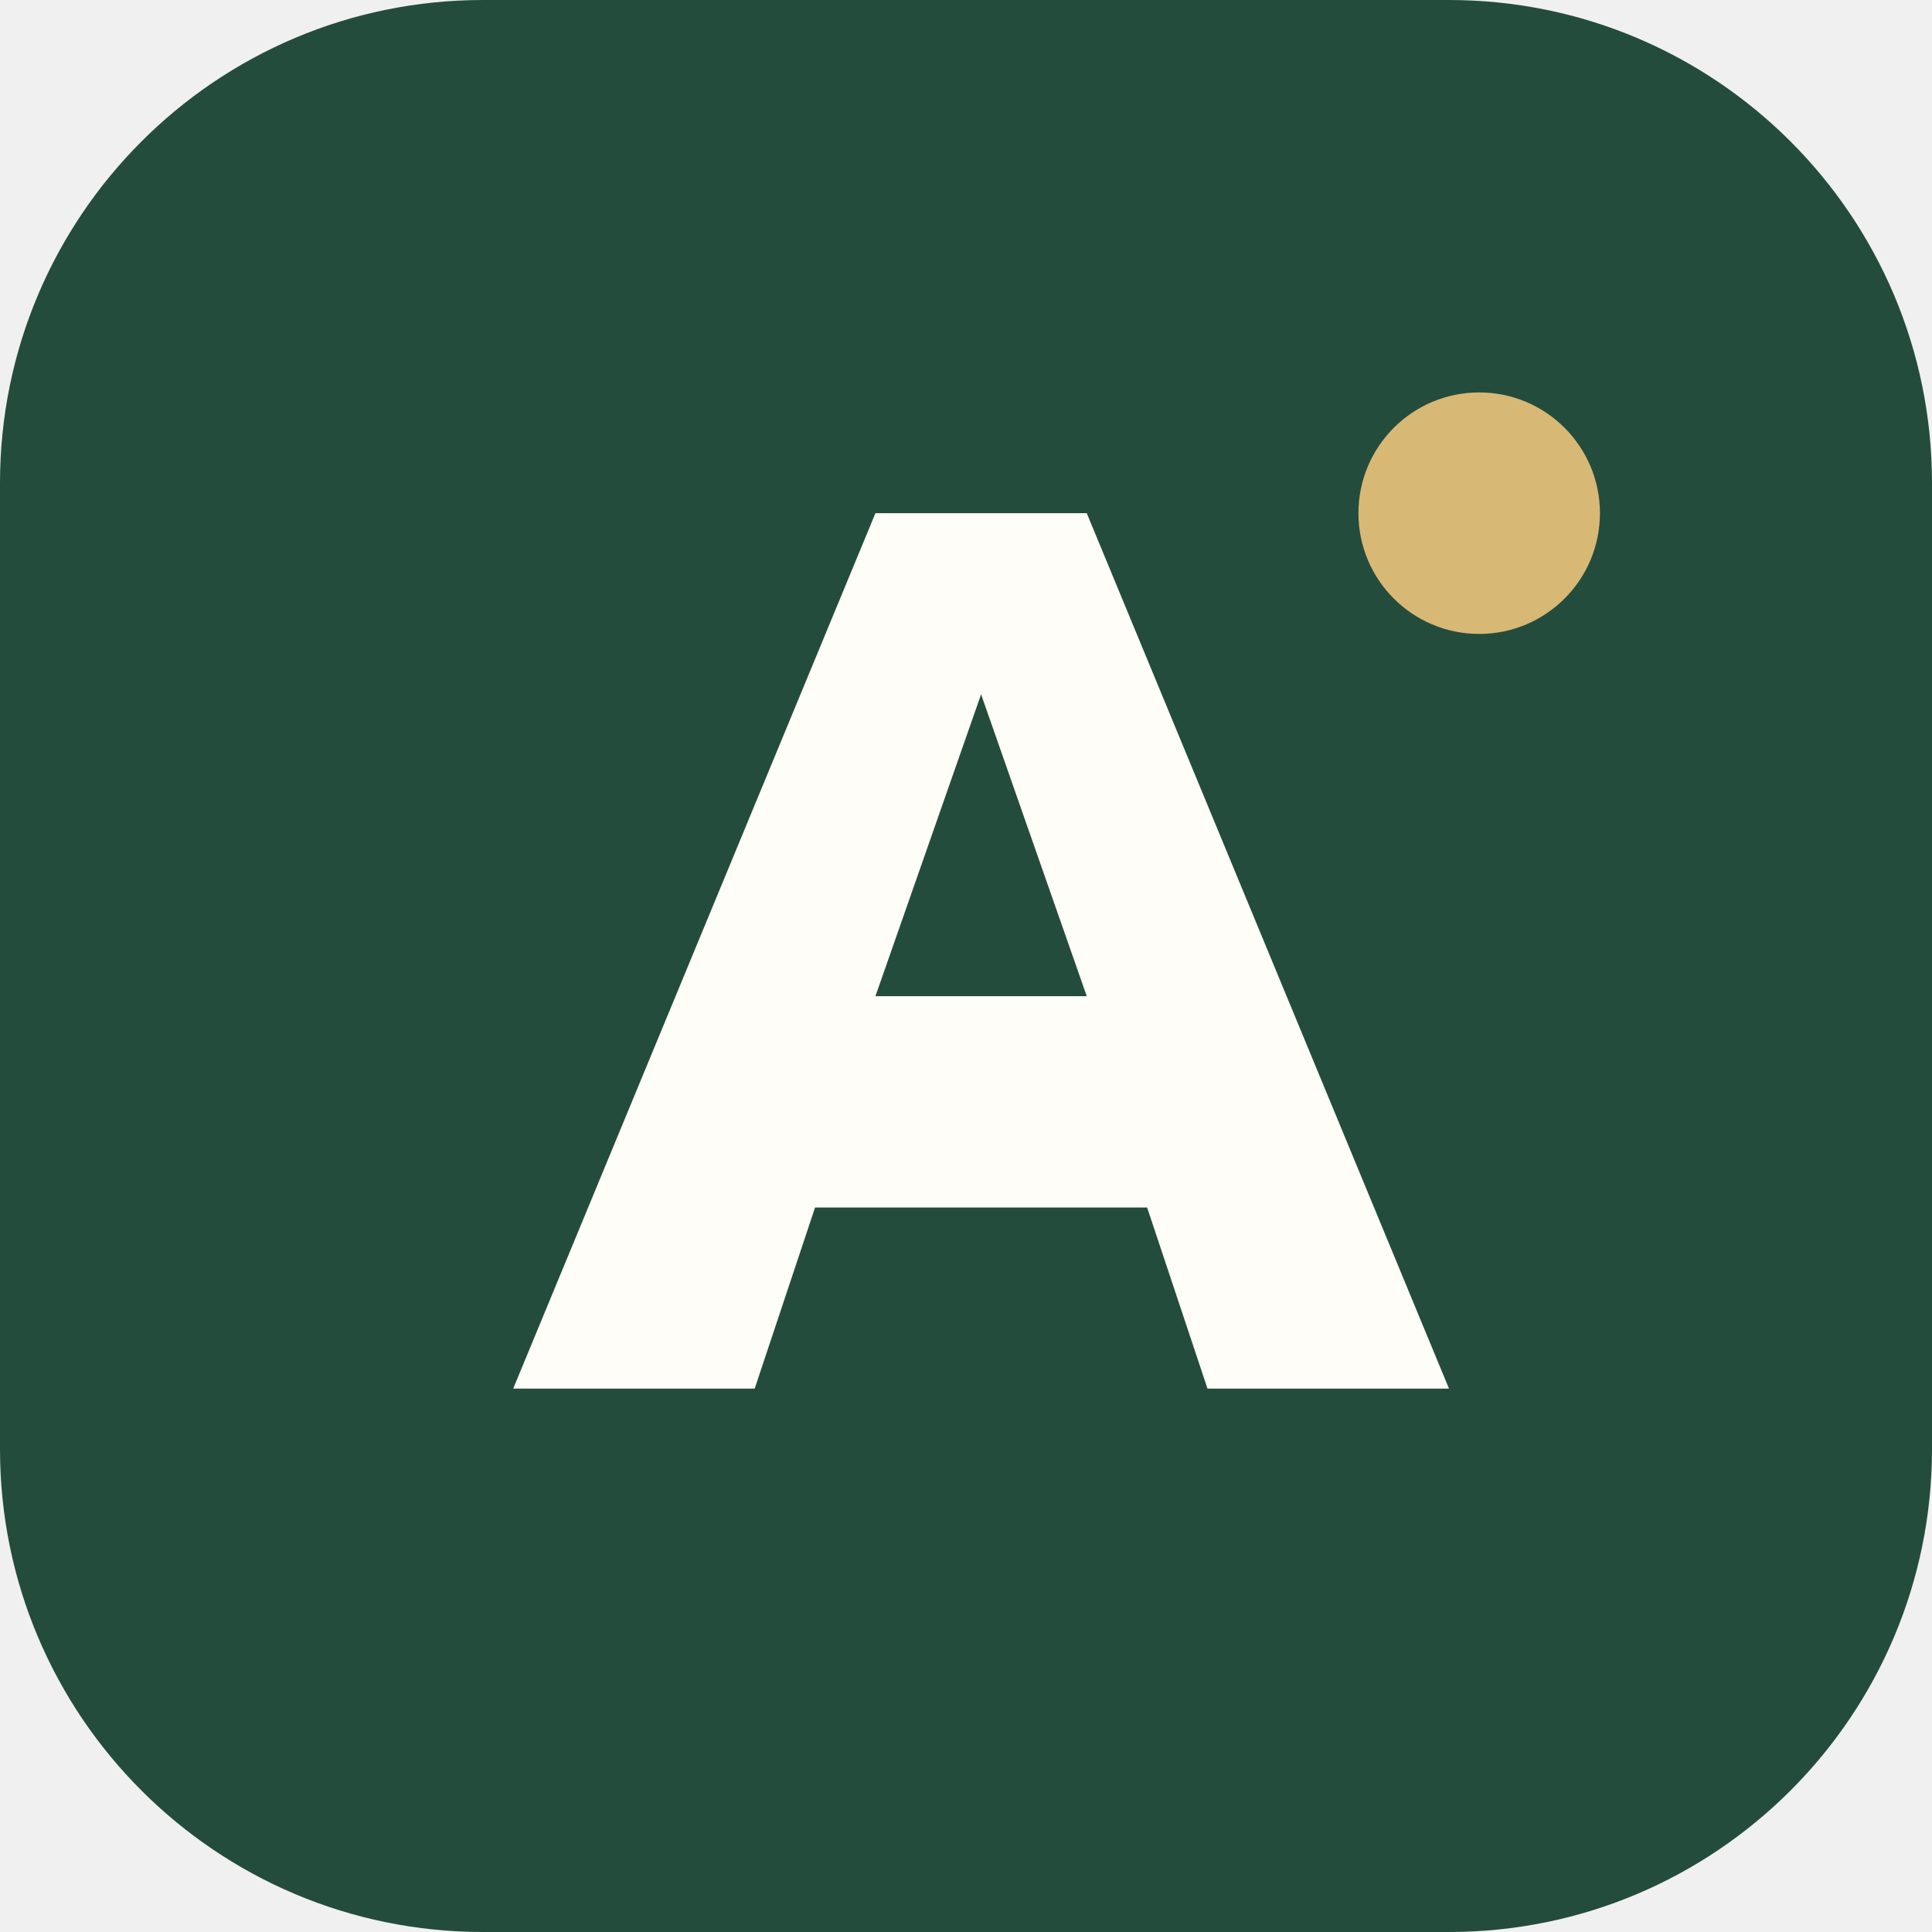
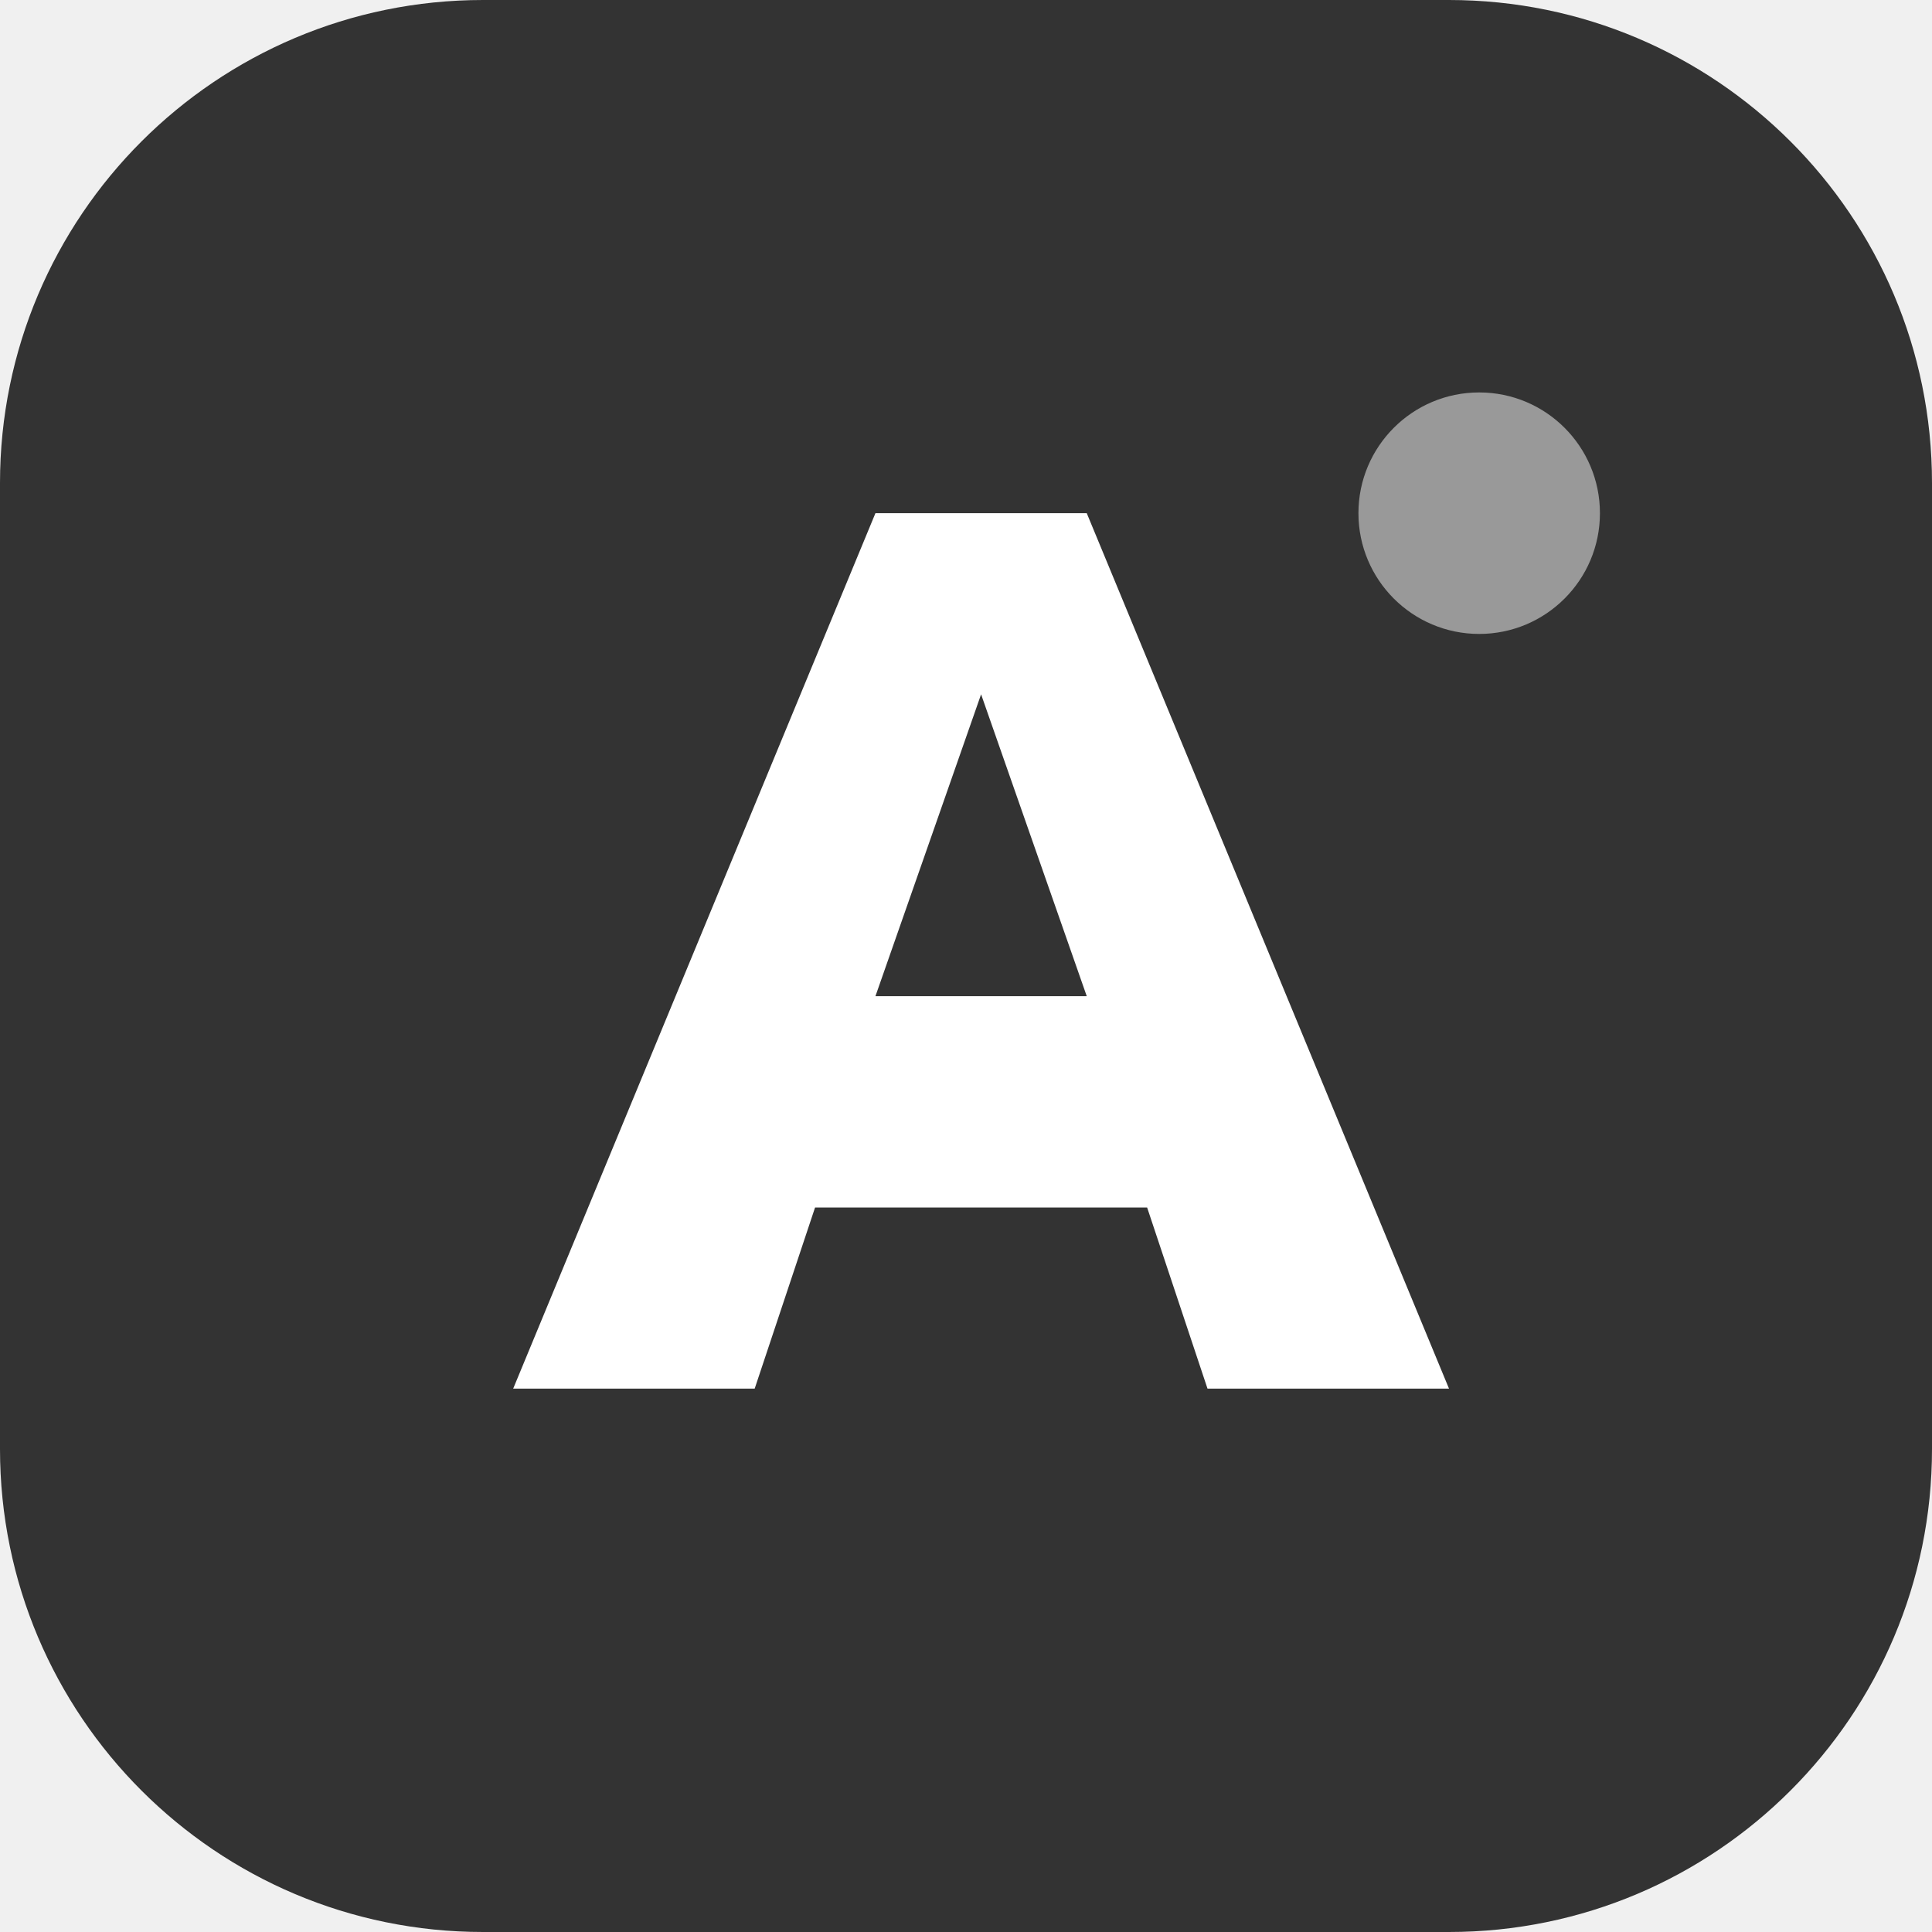
<svg xmlns="http://www.w3.org/2000/svg" viewBox="0 0 64 64">
-   <rect width="64" height="64" rx="16" fill="#244c3c" />
-   <path d="M17 46 29 17h7l12 29h-8l-2-6H27l-2 6zm12-13h7l-3.5-10z" fill="#fffdf7" />
-   <circle cx="49" cy="17" r="4" fill="#d8b875" />
+   <rect width="64" height="64" rx="16" fill="#333333" />
+   <path d="M17 46 29 17h7l12 29h-8l-2-6H27l-2 6zm12-13h7l-3.5-10z" fill="#ffffff" />
+   <circle cx="49" cy="17" r="4" fill="#999999" />
</svg>
